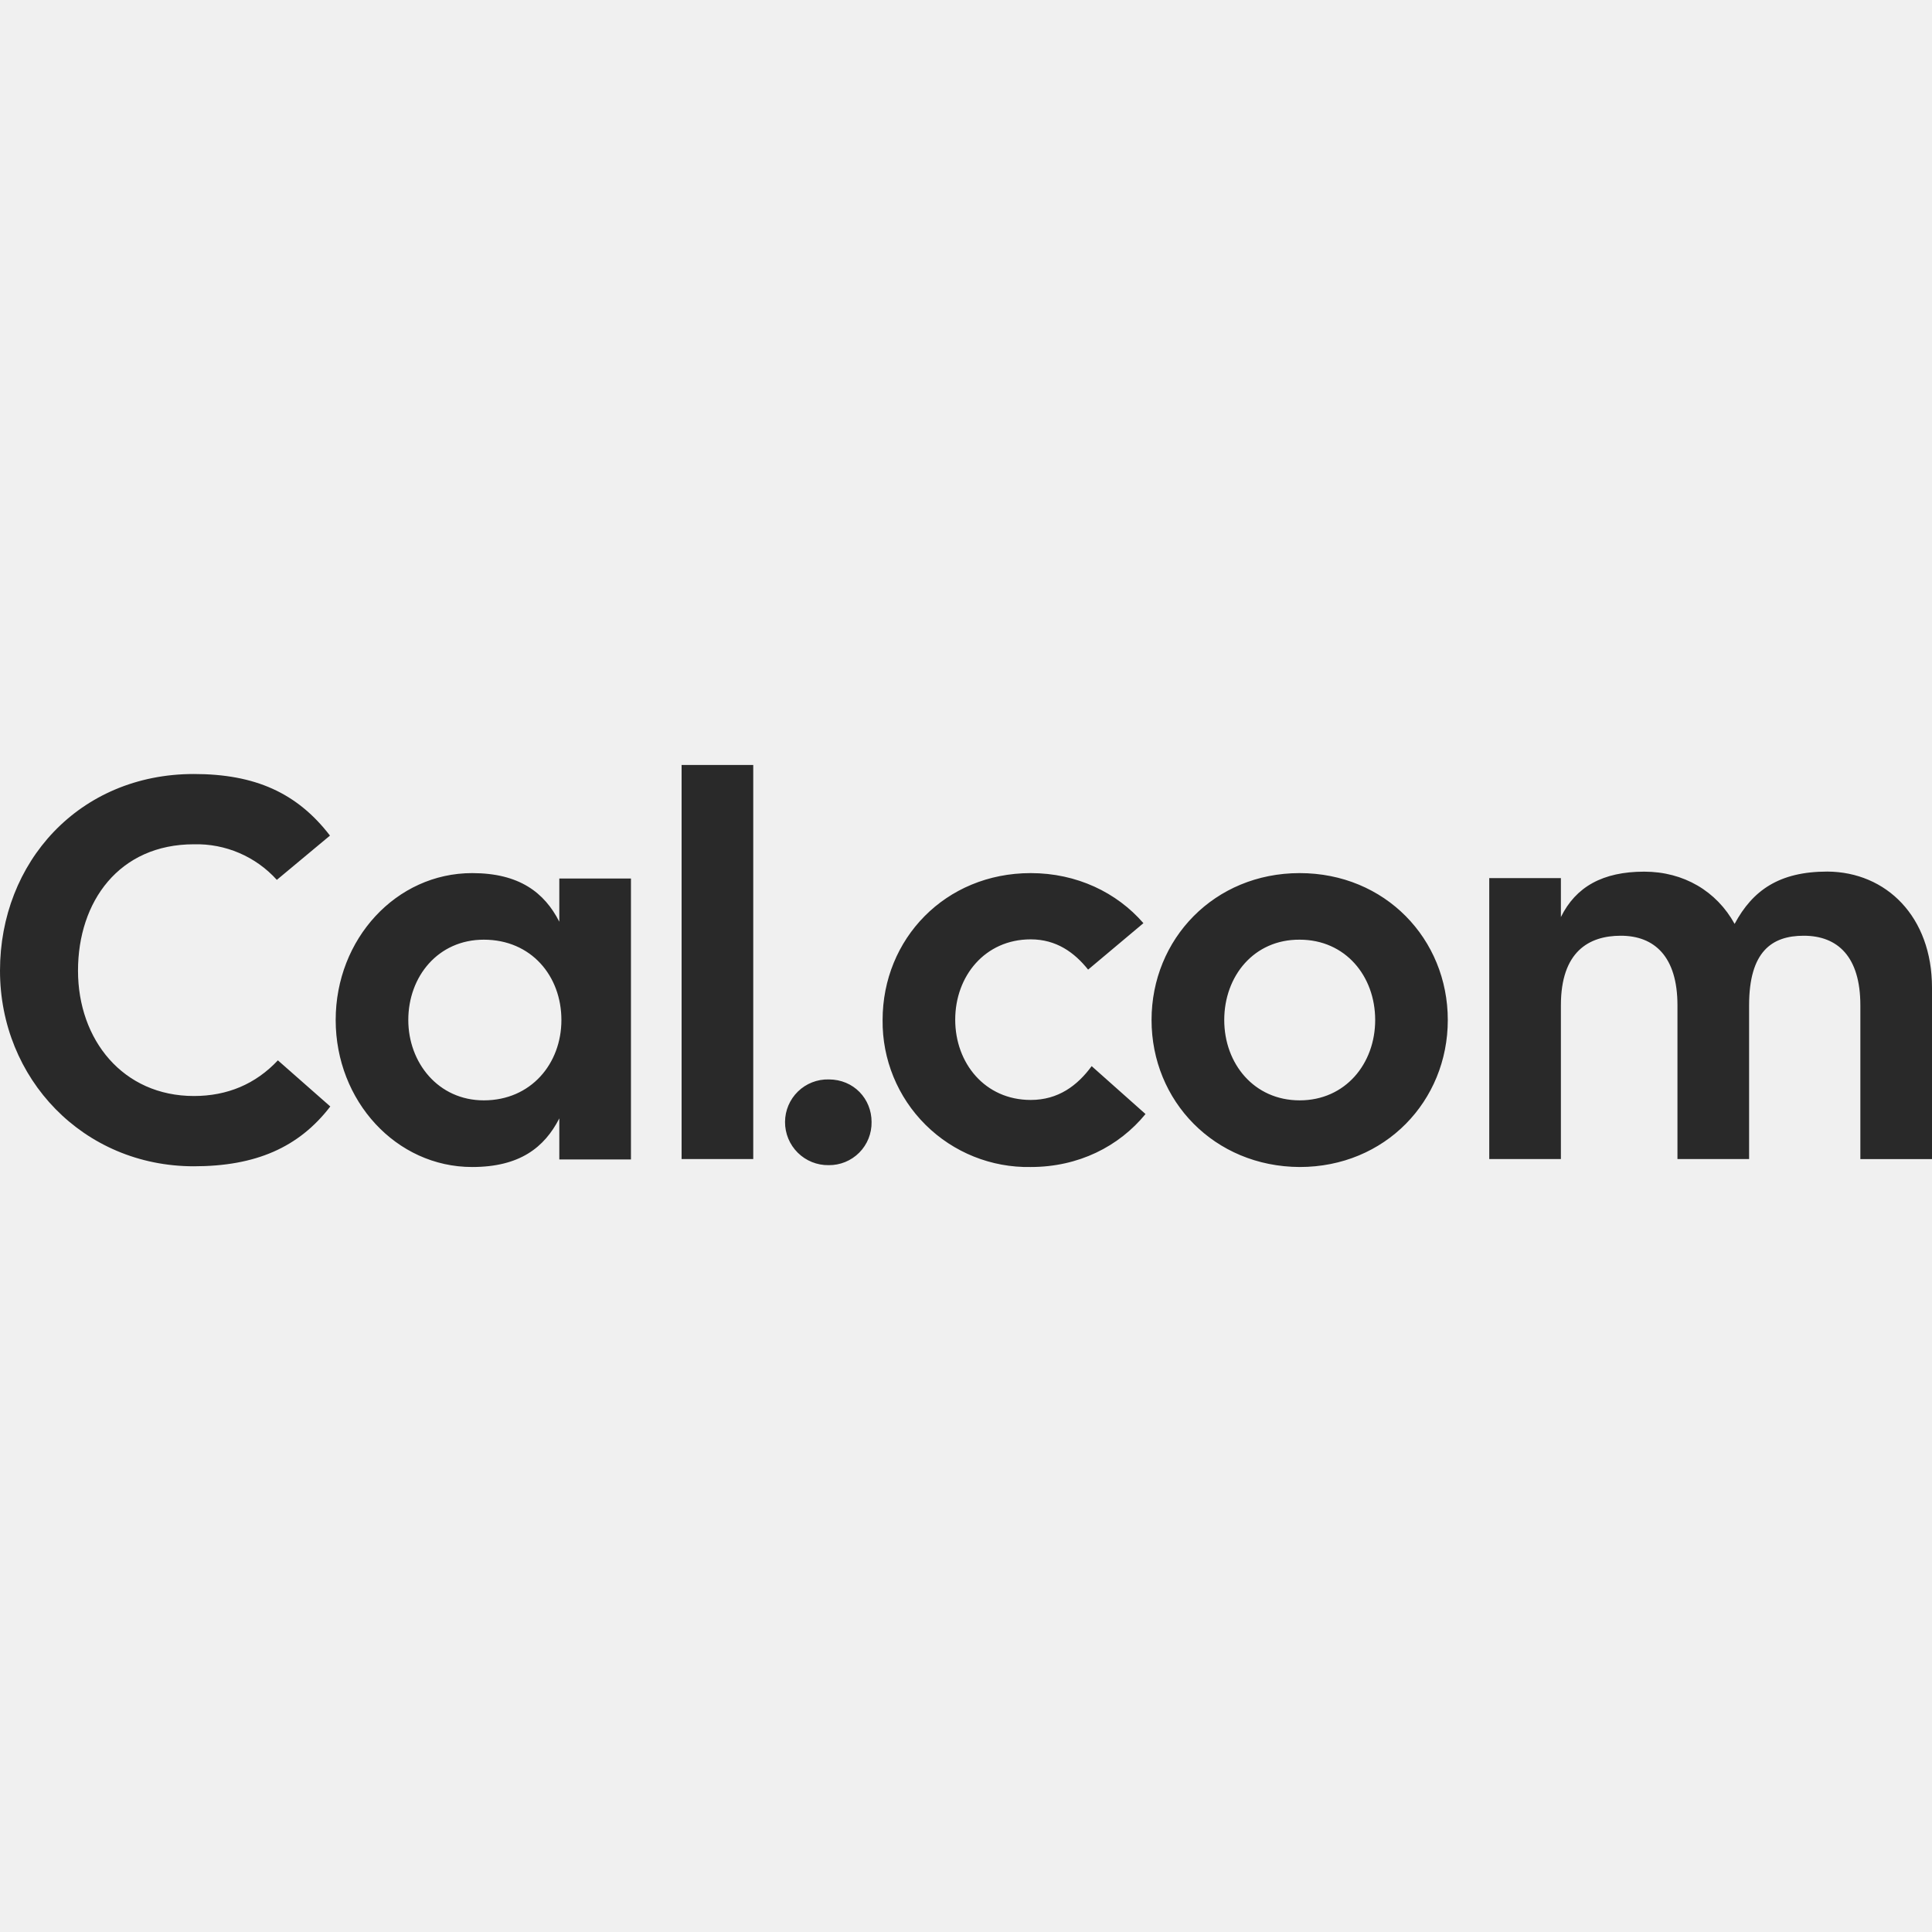
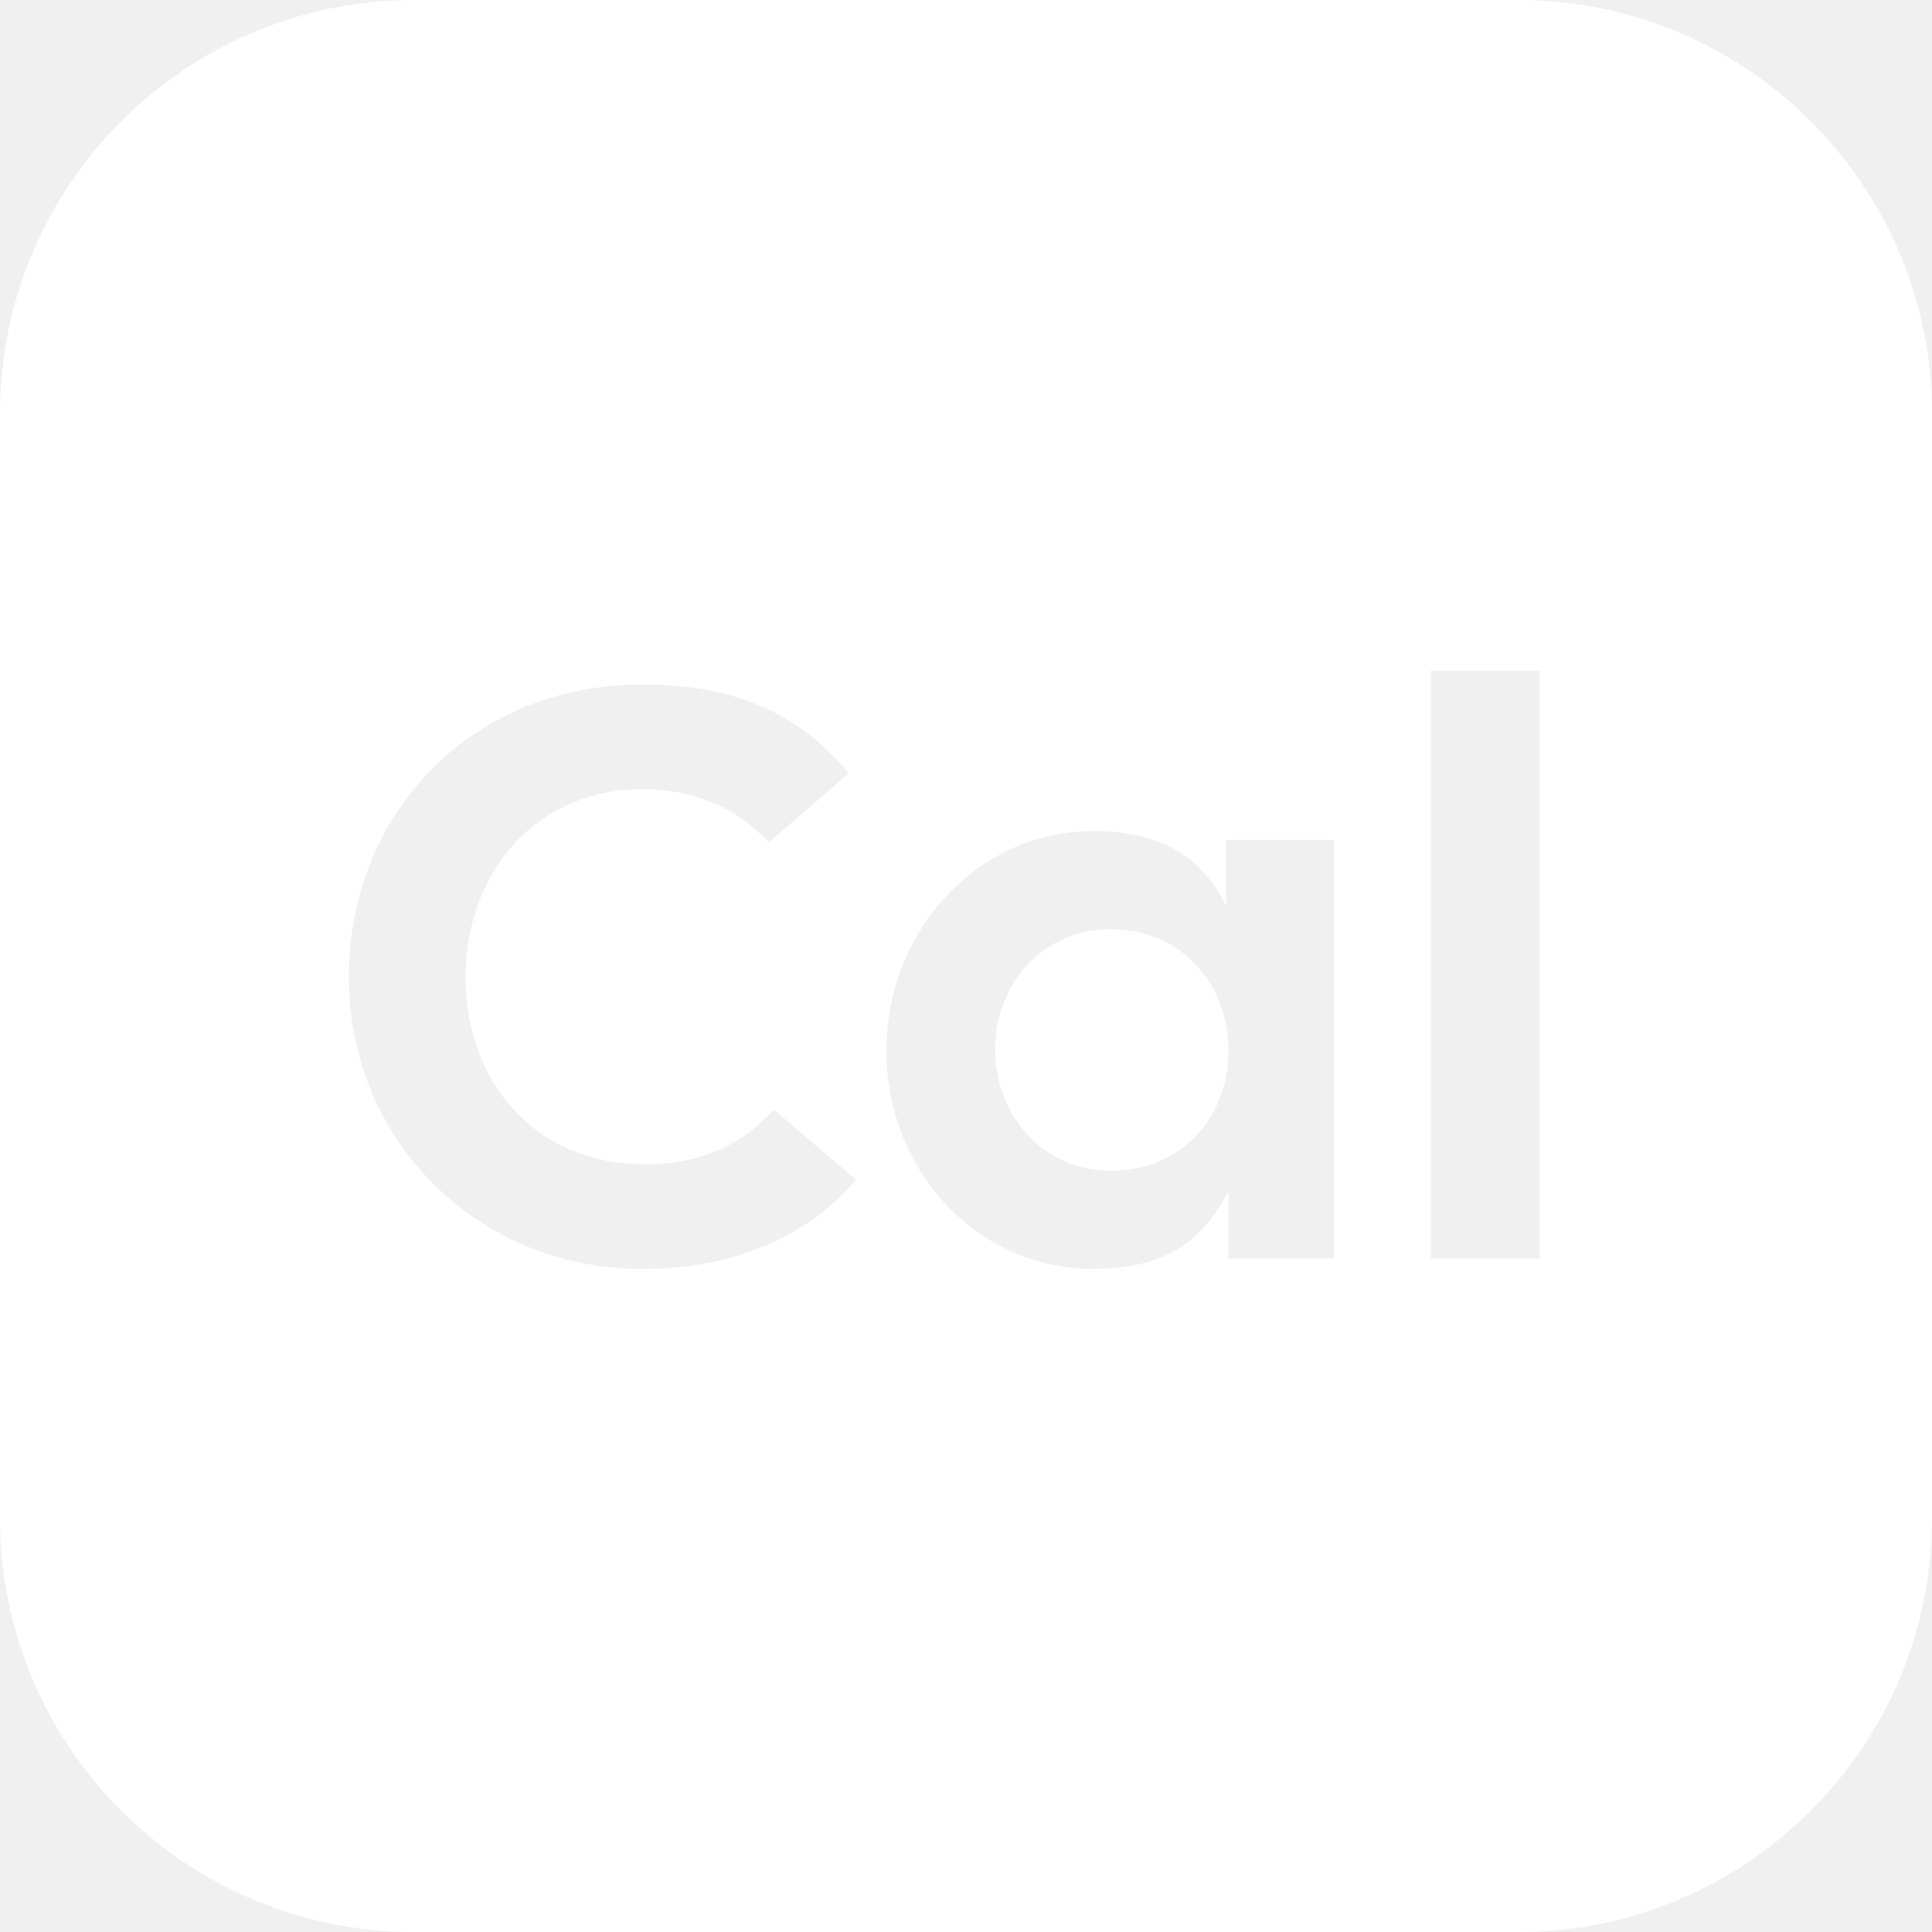
- <svg xmlns="http://www.w3.org/2000/svg" role="img" aria-label="Cal.com" viewBox="0 0 24 24">
-   <path fill="#292929" d="M2.408 14.488C1.035 14.488 0 13.4 0 12.058c0-1.346.982-2.443 2.408-2.443.758 0 1.282.233 1.691.765l-.66.55a1.343 1.343 0 0 0-1.03-.442c-.93 0-1.44.711-1.44 1.57 0 .86.559 1.557 1.44 1.557.413 0 .765-.147 1.043-.443l.651.573c-.391.51-.929.743-1.695.743zM6.948 10.913h.89v3.49h-.89v-.51c-.185.362-.493.604-1.083.604-.943 0-1.695-.82-1.695-1.826 0-1.007.752-1.825 1.695-1.825.585 0 .898.241 1.083.604zm.026 1.758c0-.546-.374-.998-.964-.998-.568 0-.938.457-.938.998 0 .528.37.998.938.998.586 0 .964-.456.964-.998zM8.467 9.503h.89v4.895h-.89zM9.752 13.937a.53.53 0 0 1 .542-.528c.313 0 .533.242.533.528a.527.527 0 0 1-.533.537.534.534 0 0 1-.542-.537zM14.23 13.839c-.33.403-.832.658-1.426.658a1.806 1.806 0 0 1-1.84-1.826c0-1.007.778-1.825 1.84-1.825.572 0 1.07.241 1.4.622l-.687.577c-.172-.215-.396-.376-.713-.376-.568 0-.938.456-.938.998 0 .541.37.997.938.997.343 0 .58-.179.757-.42zM14.305 12.671c0-1.007.78-1.825 1.84-1.825 1.061 0 1.84.818 1.84 1.825 0 1.007-.779 1.826-1.84 1.826-1.06-.005-1.84-.82-1.84-1.826zm2.778 0c0-.546-.37-.998-.938-.998-.568-.004-.937.452-.937.998 0 .542.37.998.937.998.568 0 .938-.456.938-.998zM24 12.269v2.13h-.89v-1.911c0-.604-.281-.864-.704-.864-.396 0-.678.197-.678.864v1.91h-.89v-1.91c0-.604-.285-.864-.704-.864-.396 0-.744.197-.744.864v1.91h-.89v-3.49h.89v.484c.185-.376.52-.564 1.035-.564.489 0 .898.241 1.123.649.224-.417.554-.65 1.153-.65.731.005 1.299.56 1.299 1.442z" />
+ <svg xmlns="http://www.w3.org/2000/svg" width="56" height="56" viewBox="0 0 56 56" fill="none">
+   <path fill-rule="evenodd" clip-rule="evenodd" fill="#FFFFFF" d="M12 0H44A12 12 0 0 1 56 12V44A12 12 0 0 1 44 56H12A12 12 0 0 1 0 44V12A12 12 0 0 1 12 0ZM18.628 36.781c2.846 0 4.946-1.096 6.183-2.59l-2.38-2.03c-.957 1.05-2.147 1.587-3.733 1.587-3.22 0-5.204-2.427-5.204-5.413 0-2.987 1.984-5.46 5.134-5.46 1.47 0 2.683.513 3.663 1.54l2.31-2.007c-1.47-1.75-3.313-2.567-5.973-2.567-5.04 0-8.517 3.803-8.517 8.493 0 4.667 3.663 8.447 8.517 8.447ZM31.69 36.781c2.17 0 3.267-.91 3.92-2.286v1.983h3.057V24.344H35.54v1.914c-.653-1.307-1.75-2.17-3.85-2.17-3.337 0-5.997 2.87-5.997 6.37s2.66 6.323 5.997 6.323Zm-2.847-6.346c0-1.89 1.354-3.5 3.36-3.5 2.077 0 3.407 1.633 3.407 3.523 0 1.89-1.33 3.477-3.407 3.477-2.006 0-3.36-1.657-3.36-3.5ZM41.472 36.478h3.15V19.444h-3.15v17.034Z" />
</svg>
